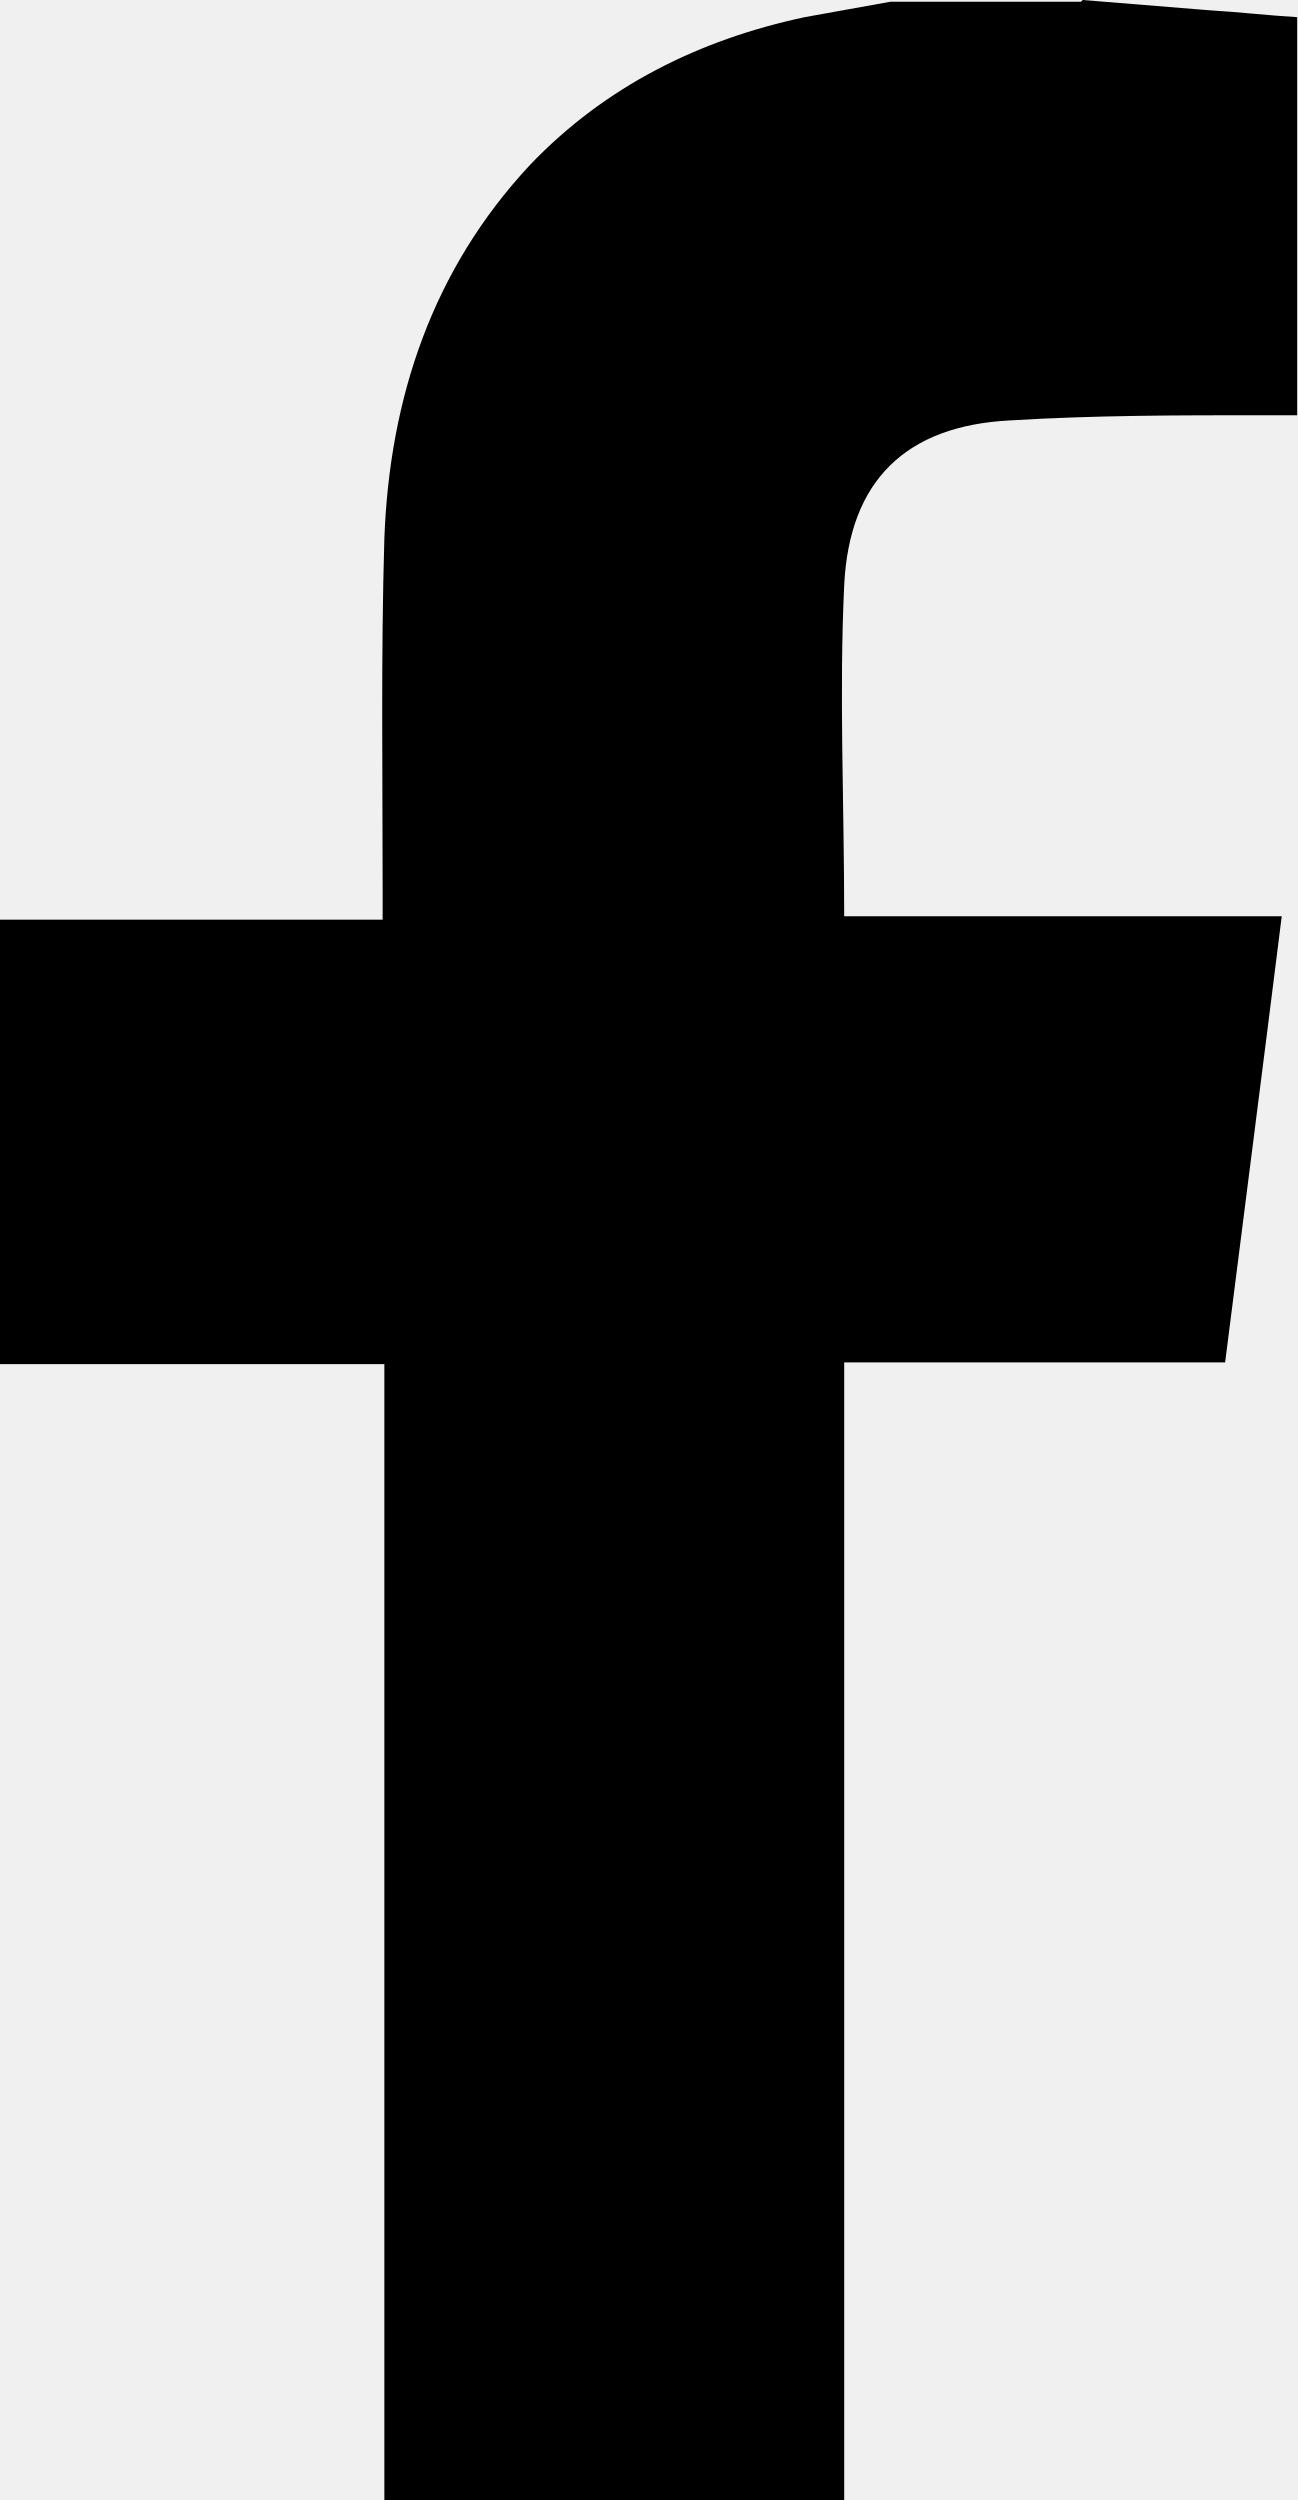
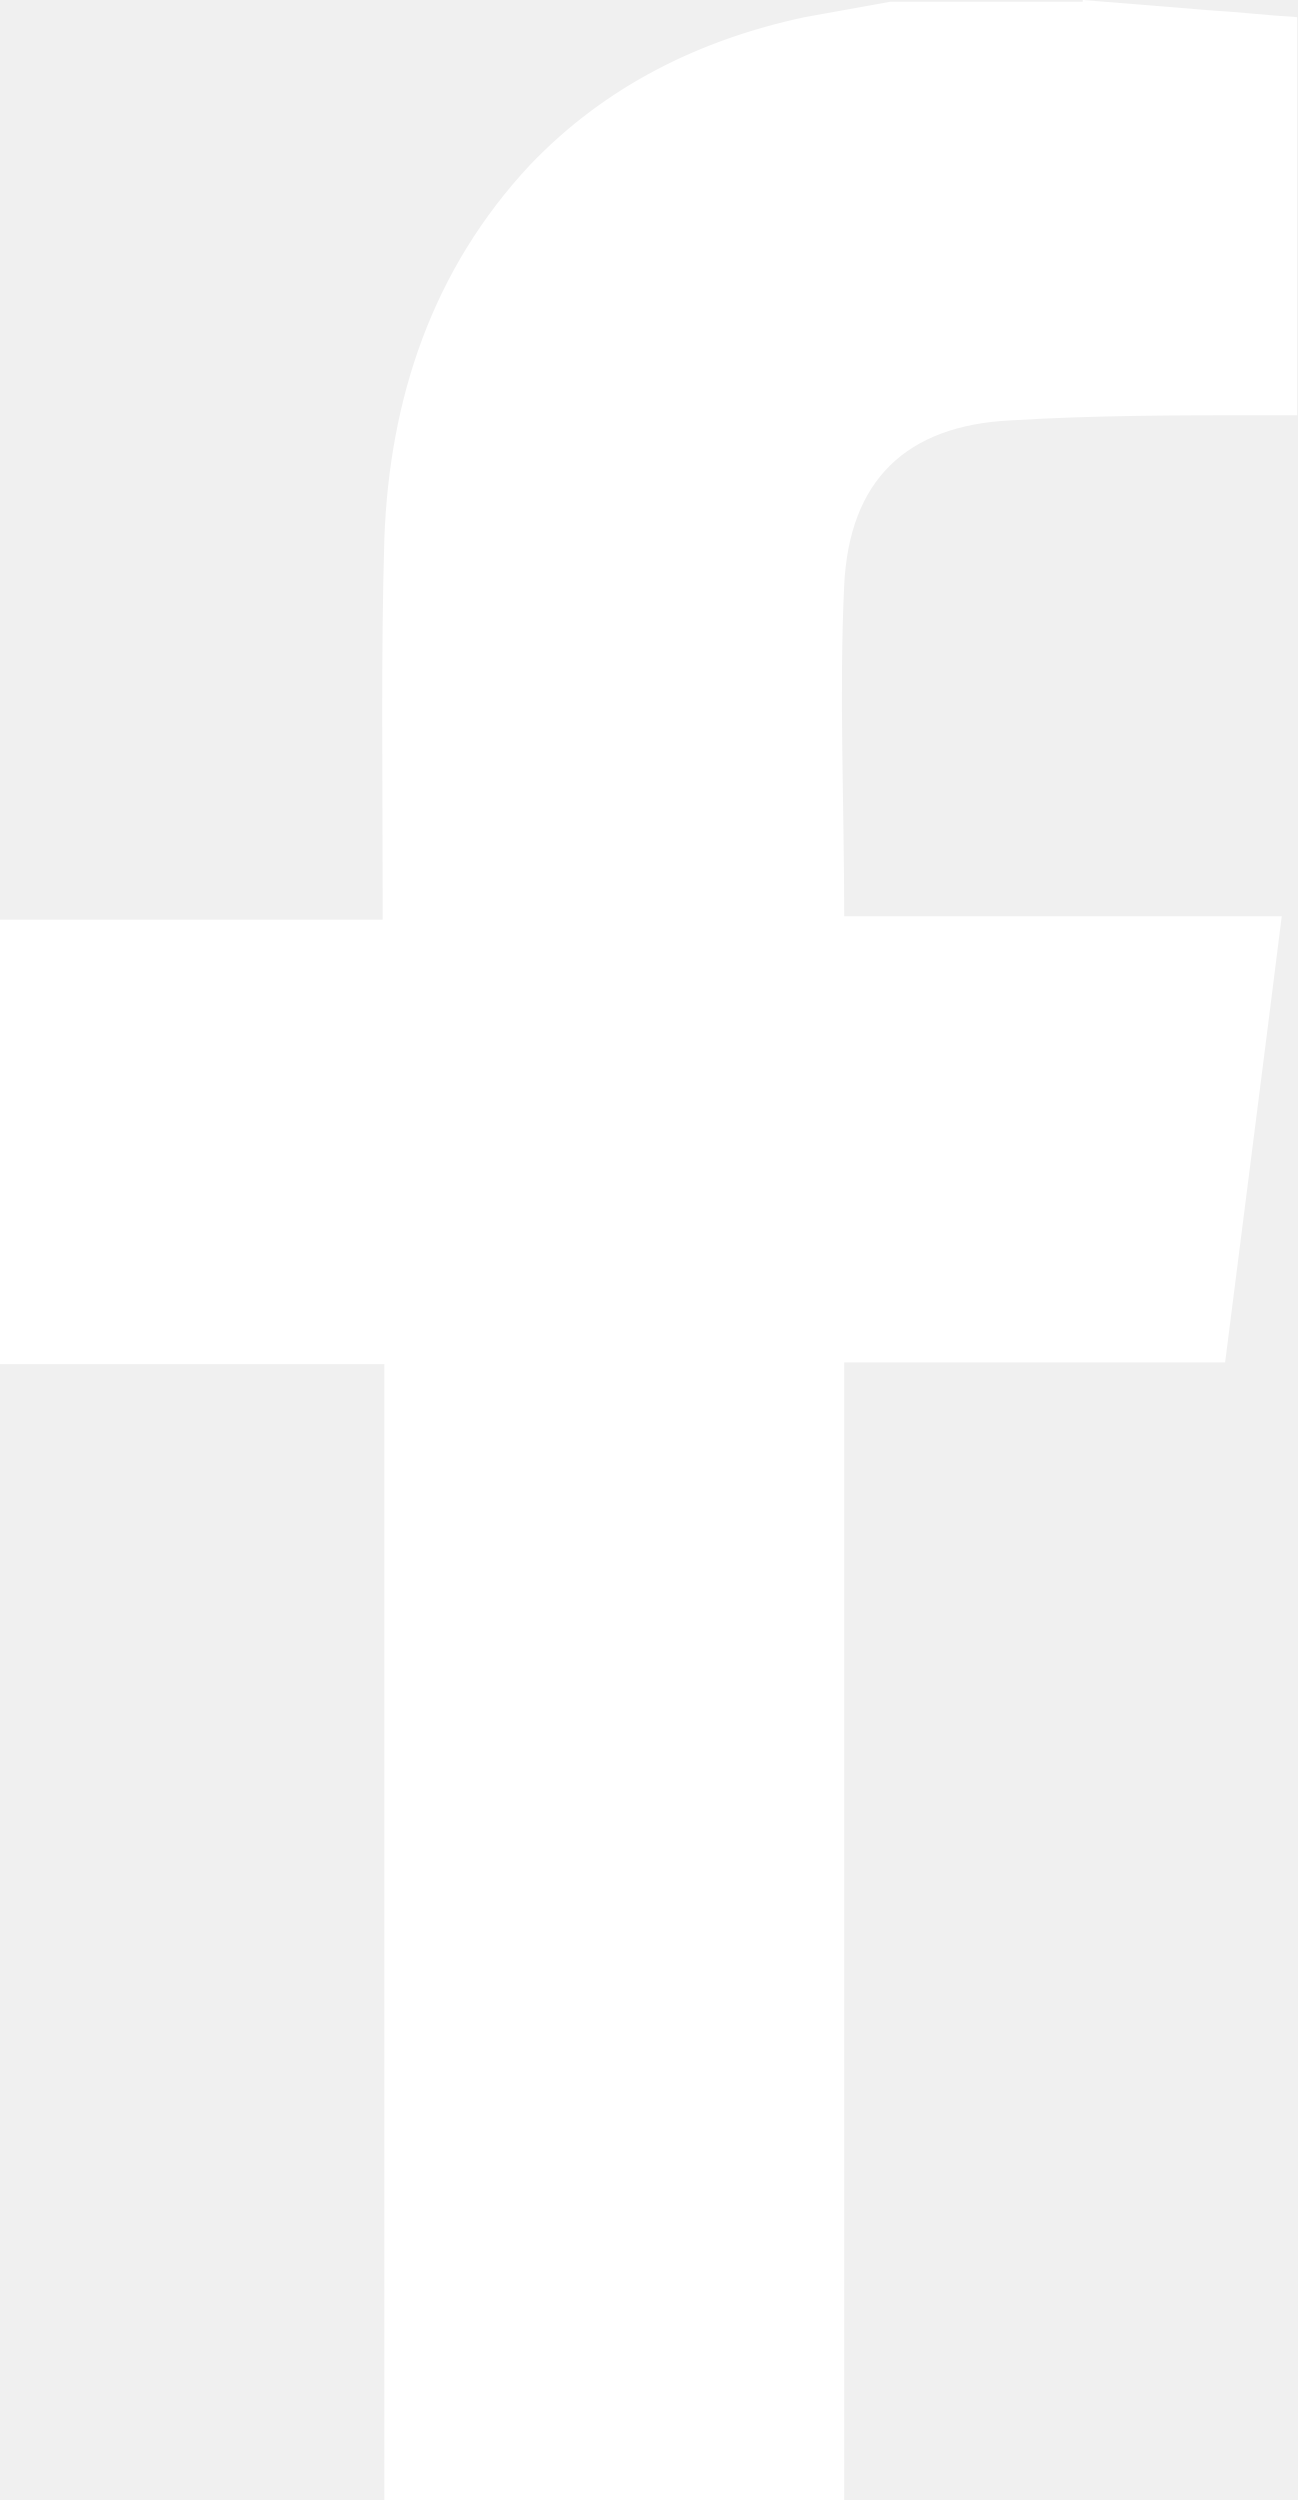
- <svg xmlns="http://www.w3.org/2000/svg" version="1.1" viewBox="0 0 75.6 145.7">
-   <g>
-     <g id="Capa_2">
-       <g id="Capa_1-2">
-         <path d="M63.1,0c2.5.2,4.9.4,7.4.6,1.7.1,3.4.3,5.1.4v23.2h-2c-4.9,0-9.8,0-14.7.3-6.1.3-9.4,3.5-9.7,9.6-.3,6.3,0,12.7,0,19.3h25.5c-1.1,8.8-2.2,17.3-3.3,26h-22.2v66.4h-26.8v-66.3H0v-25.9h22.3v-1.8c0-6.8-.1-13.6.1-20.4.3-8.2,2.8-15.7,8.5-21.8,4.4-4.6,9.9-7.3,16-8.6,1.7-.3,3.3-.6,5-.9h11.1Z" />
-       </g>
+ <svg xmlns="http://www.w3.org/2000/svg" id="Capa_1" version="1.1" viewBox="0 0 75.6 145.7">
+   <defs>
+     <style>
+       .st0 {
+         fill: #fff;
+       }
+     </style>
+   </defs>
+   <g id="Capa_2">
+     <g id="Capa_1-2">
+       <path class="st0" d="M63.1,0c2.5.2,4.9.4,7.4.6,1.7.1,3.4.3,5.1.4v23.2h-2c-4.9,0-9.8,0-14.7.3-6.1.3-9.4,3.5-9.7,9.6-.3,6.3,0,12.7,0,19.3h25.5c-1.1,8.8-2.2,17.3-3.3,26h-22.2v66.4h-26.8v-66.3H0v-25.9h22.3v-1.8c0-6.8-.1-13.6.1-20.4.3-8.2,2.8-15.7,8.5-21.8,4.4-4.6,9.9-7.3,16-8.6,1.7-.3,3.3-.6,5-.9h11.2Z" />
    </g>
  </g>
</svg>
